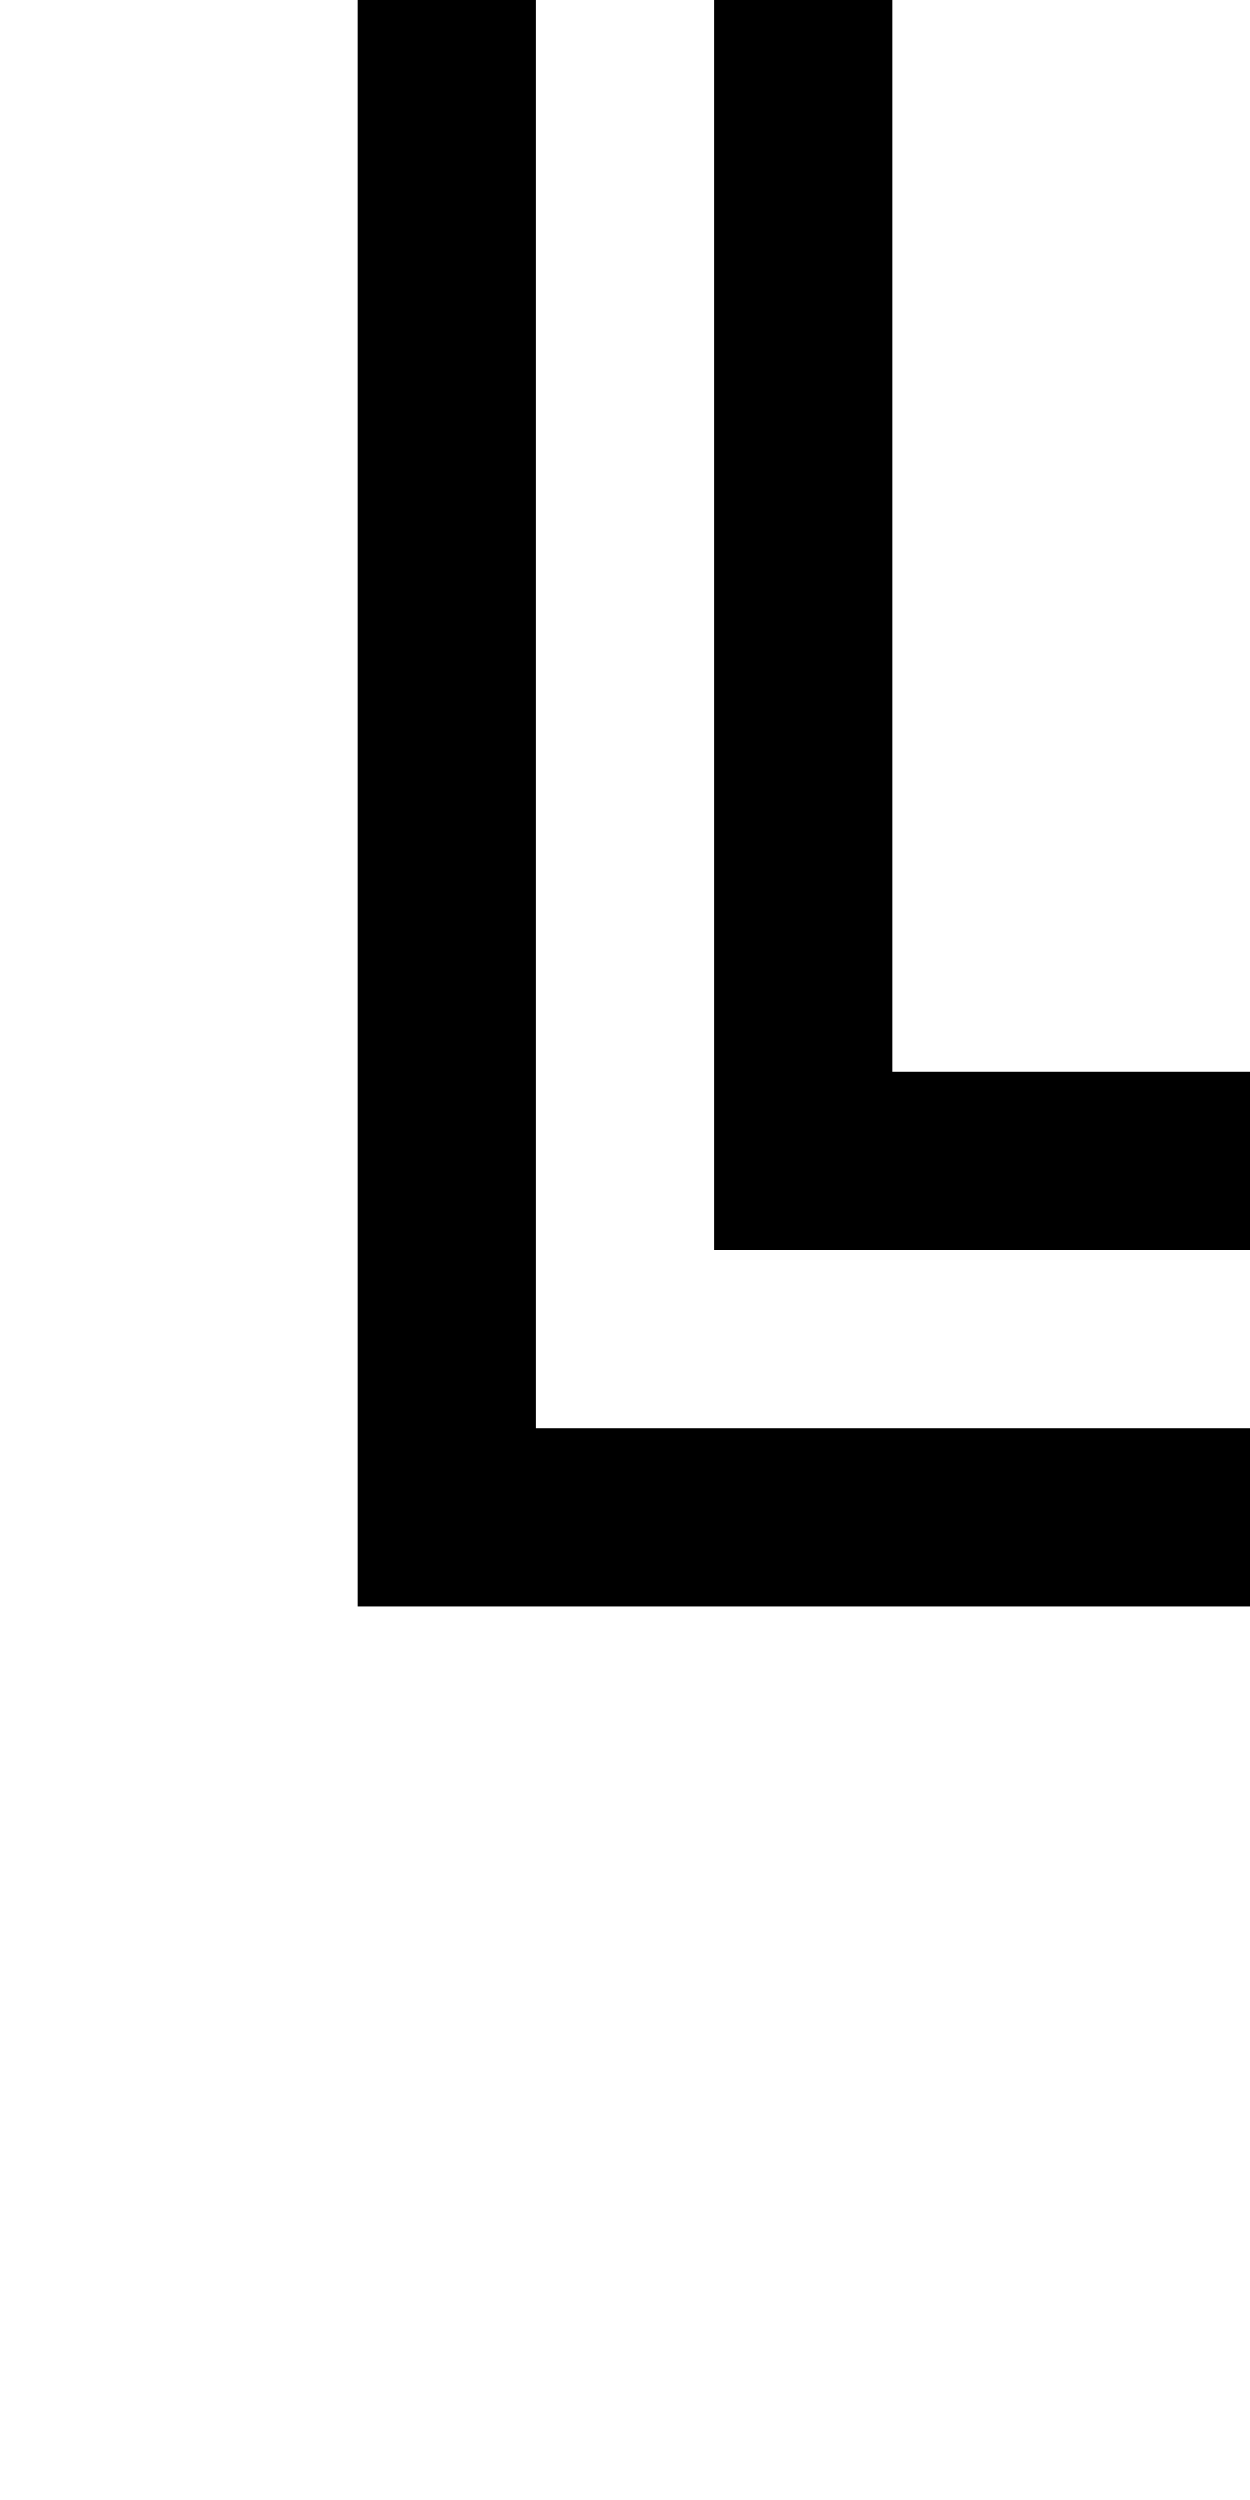
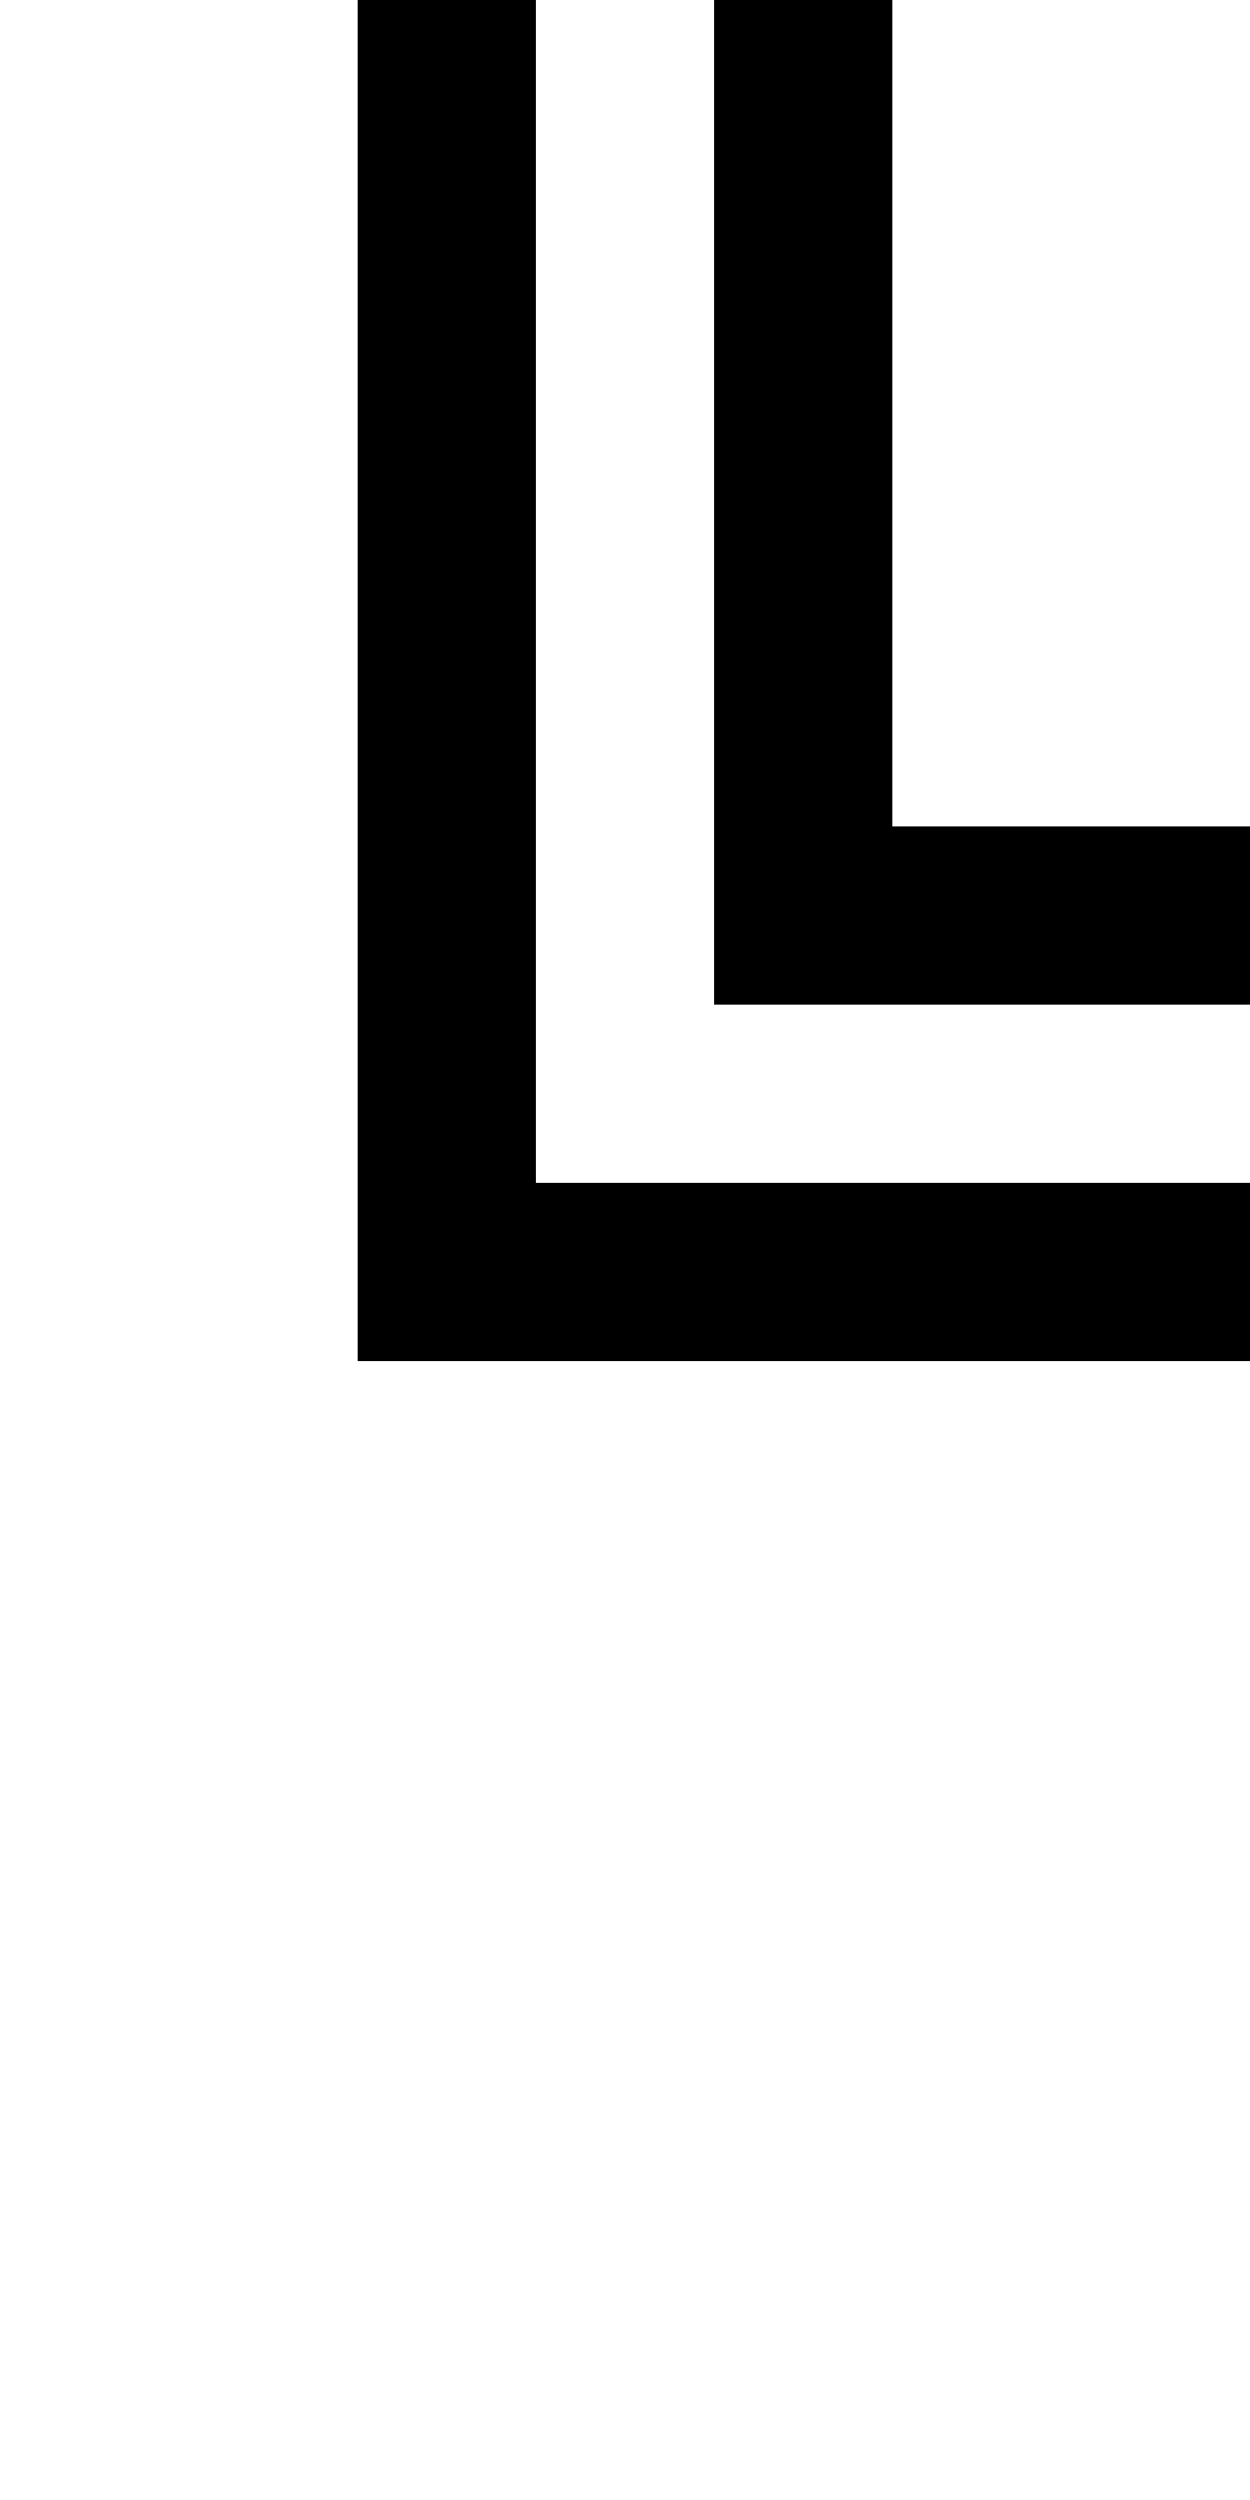
- <svg xmlns="http://www.w3.org/2000/svg" version="1.1" width="1024" height="2048" id="svg3355">
+ <svg xmlns="http://www.w3.org/2000/svg" id="svg3355" height="2048" width="1024" version="1.1">
  <defs id="defs3357" />
-   <g transform="matrix(-0.8588235,0,0,-1,978.5344,808.7095)" id="layer1-4" />
-   <path d="m 293,0 0,1316 731,0 0,-146 -585,0 L 439,0 293,0 z m 292,0 0,1024 439,0 0,-146 -293,0 0,-878 -146,0 z" id="path5114-5-3-1" style="fill:#000000;fill-opacity:1;stroke:none;display:inline" />
+   <g id="layer1-4" transform="matrix(-0.8588235,0,0,-1,978.5344,808.7095)" />
+   <path style="display:inline;fill:#000000;fill-opacity:1;stroke:none" id="path5114-5-3-1" d="m 293,-256 v 1371 h 795 V 969 H 439 V -256 Z m 292,0 V 823 h 503 V 677 H 731 v -933 z" />
</svg>
